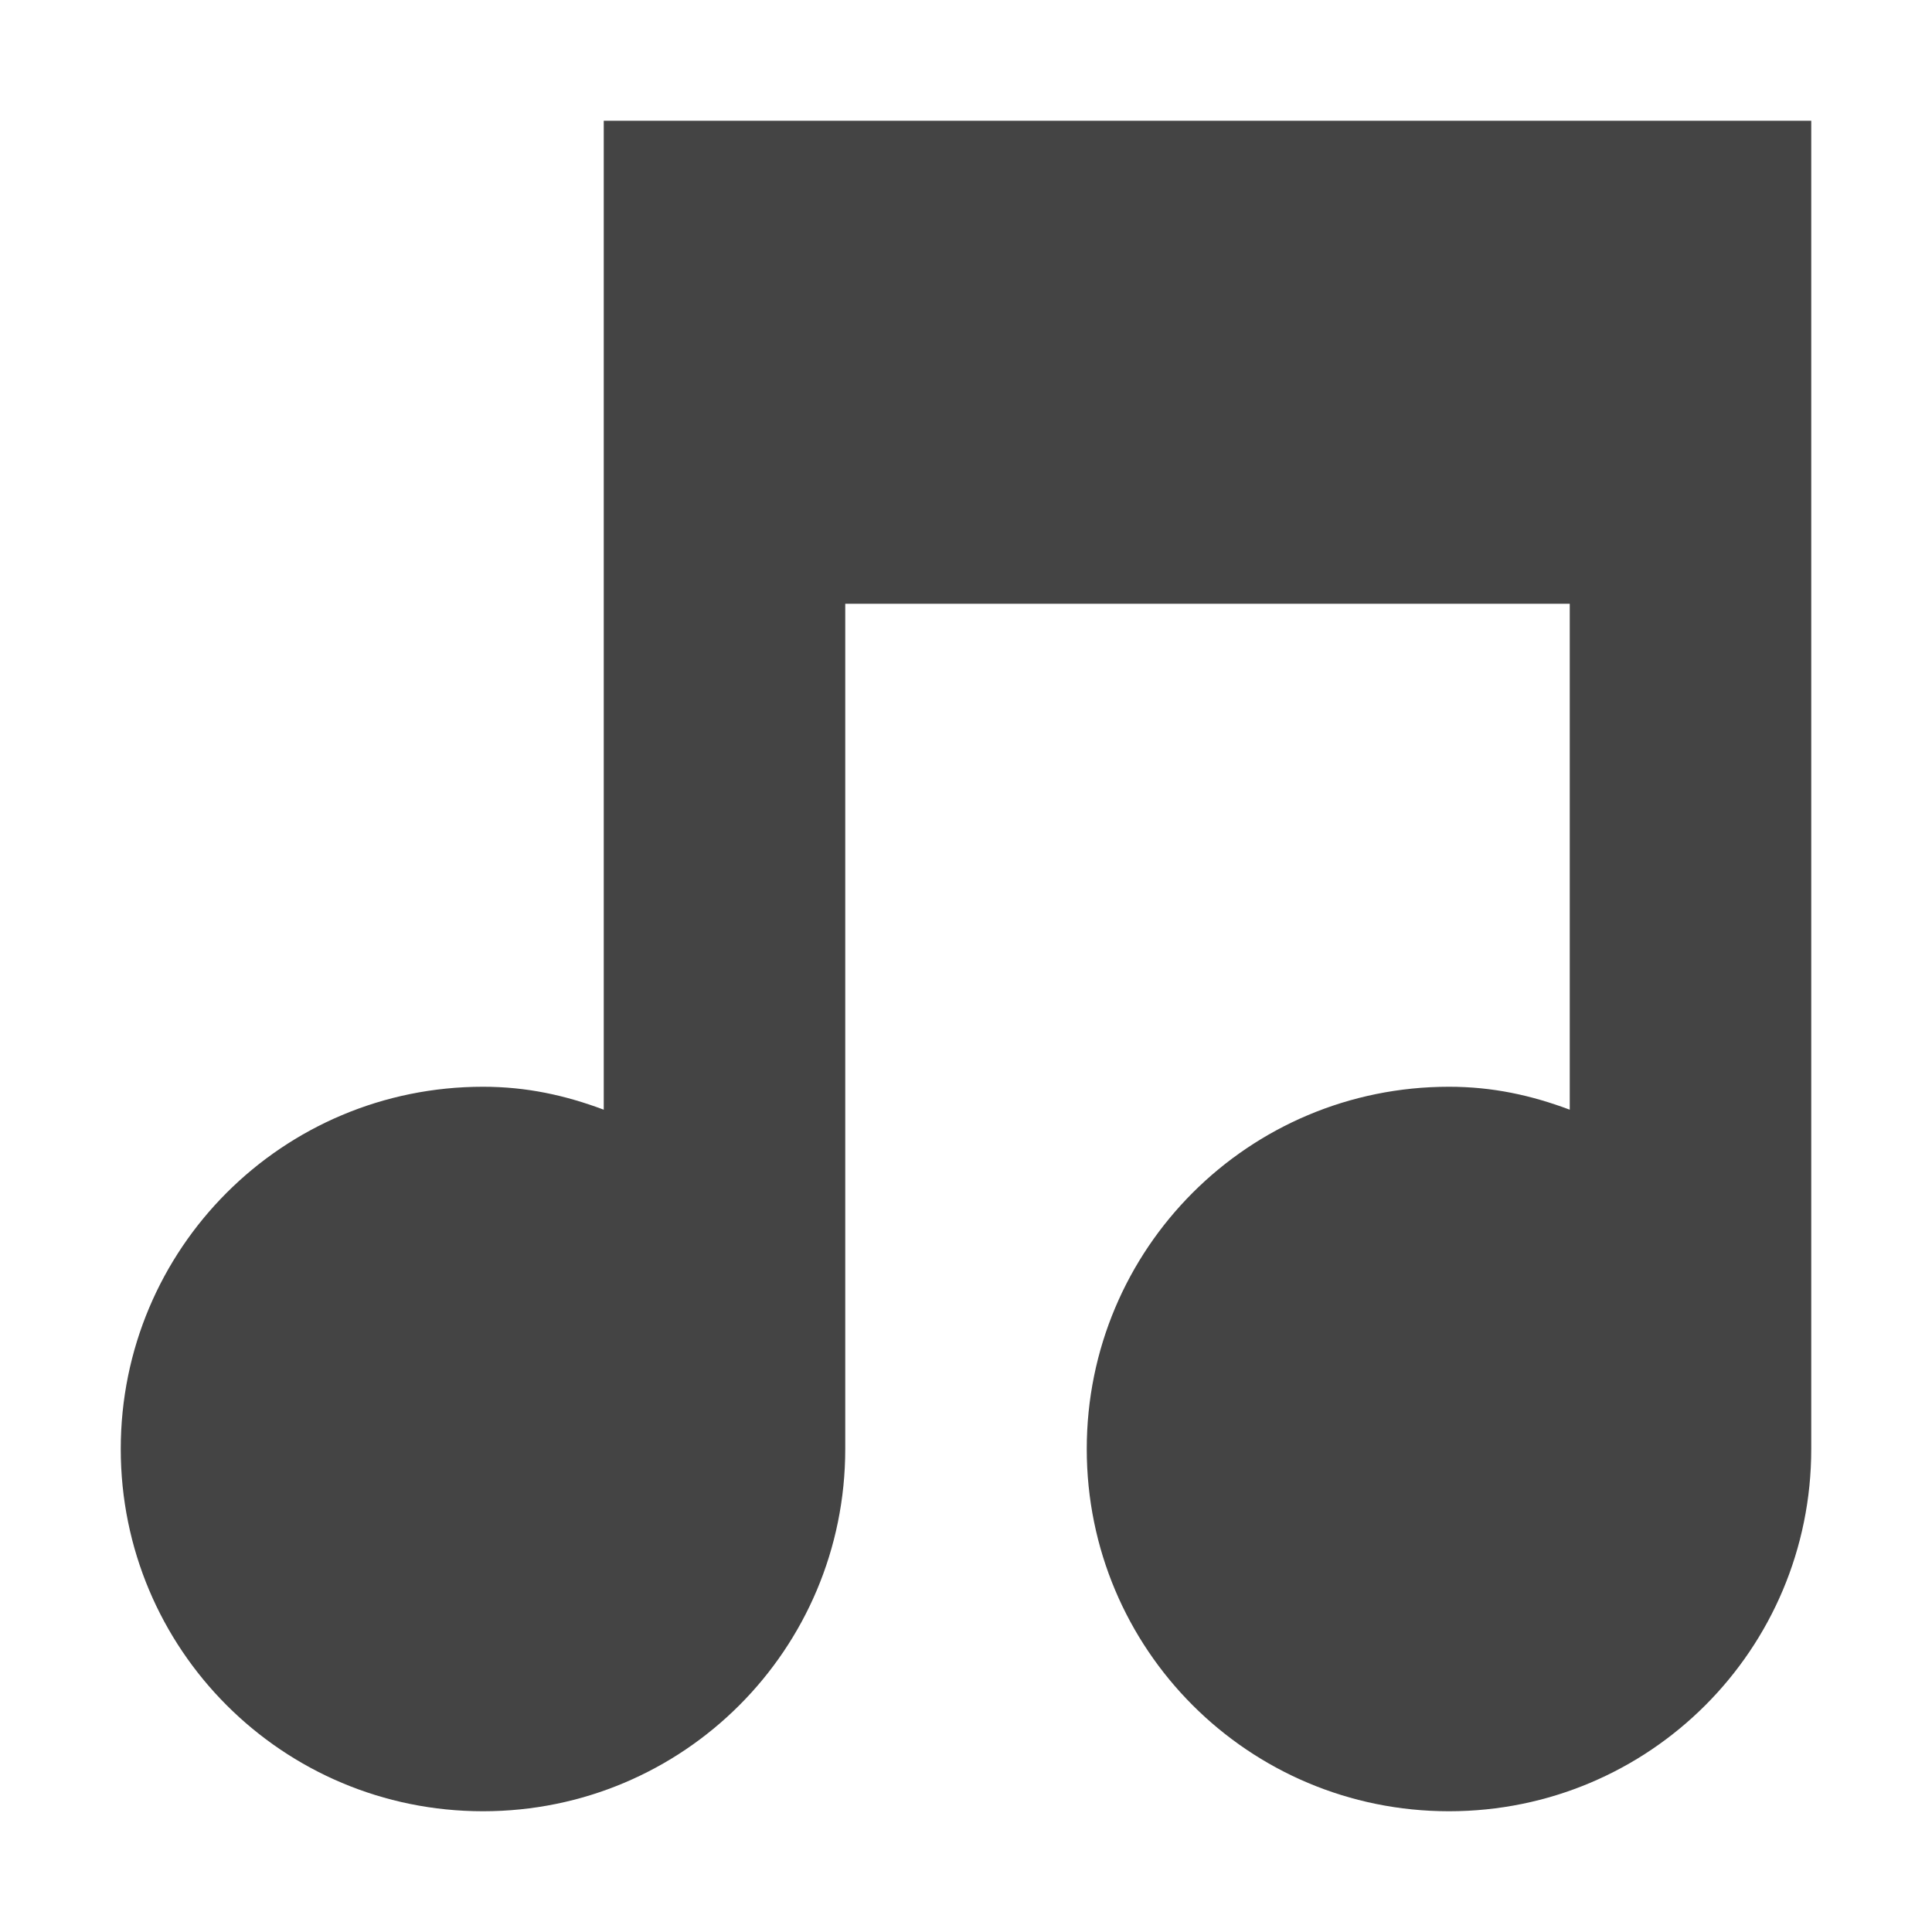
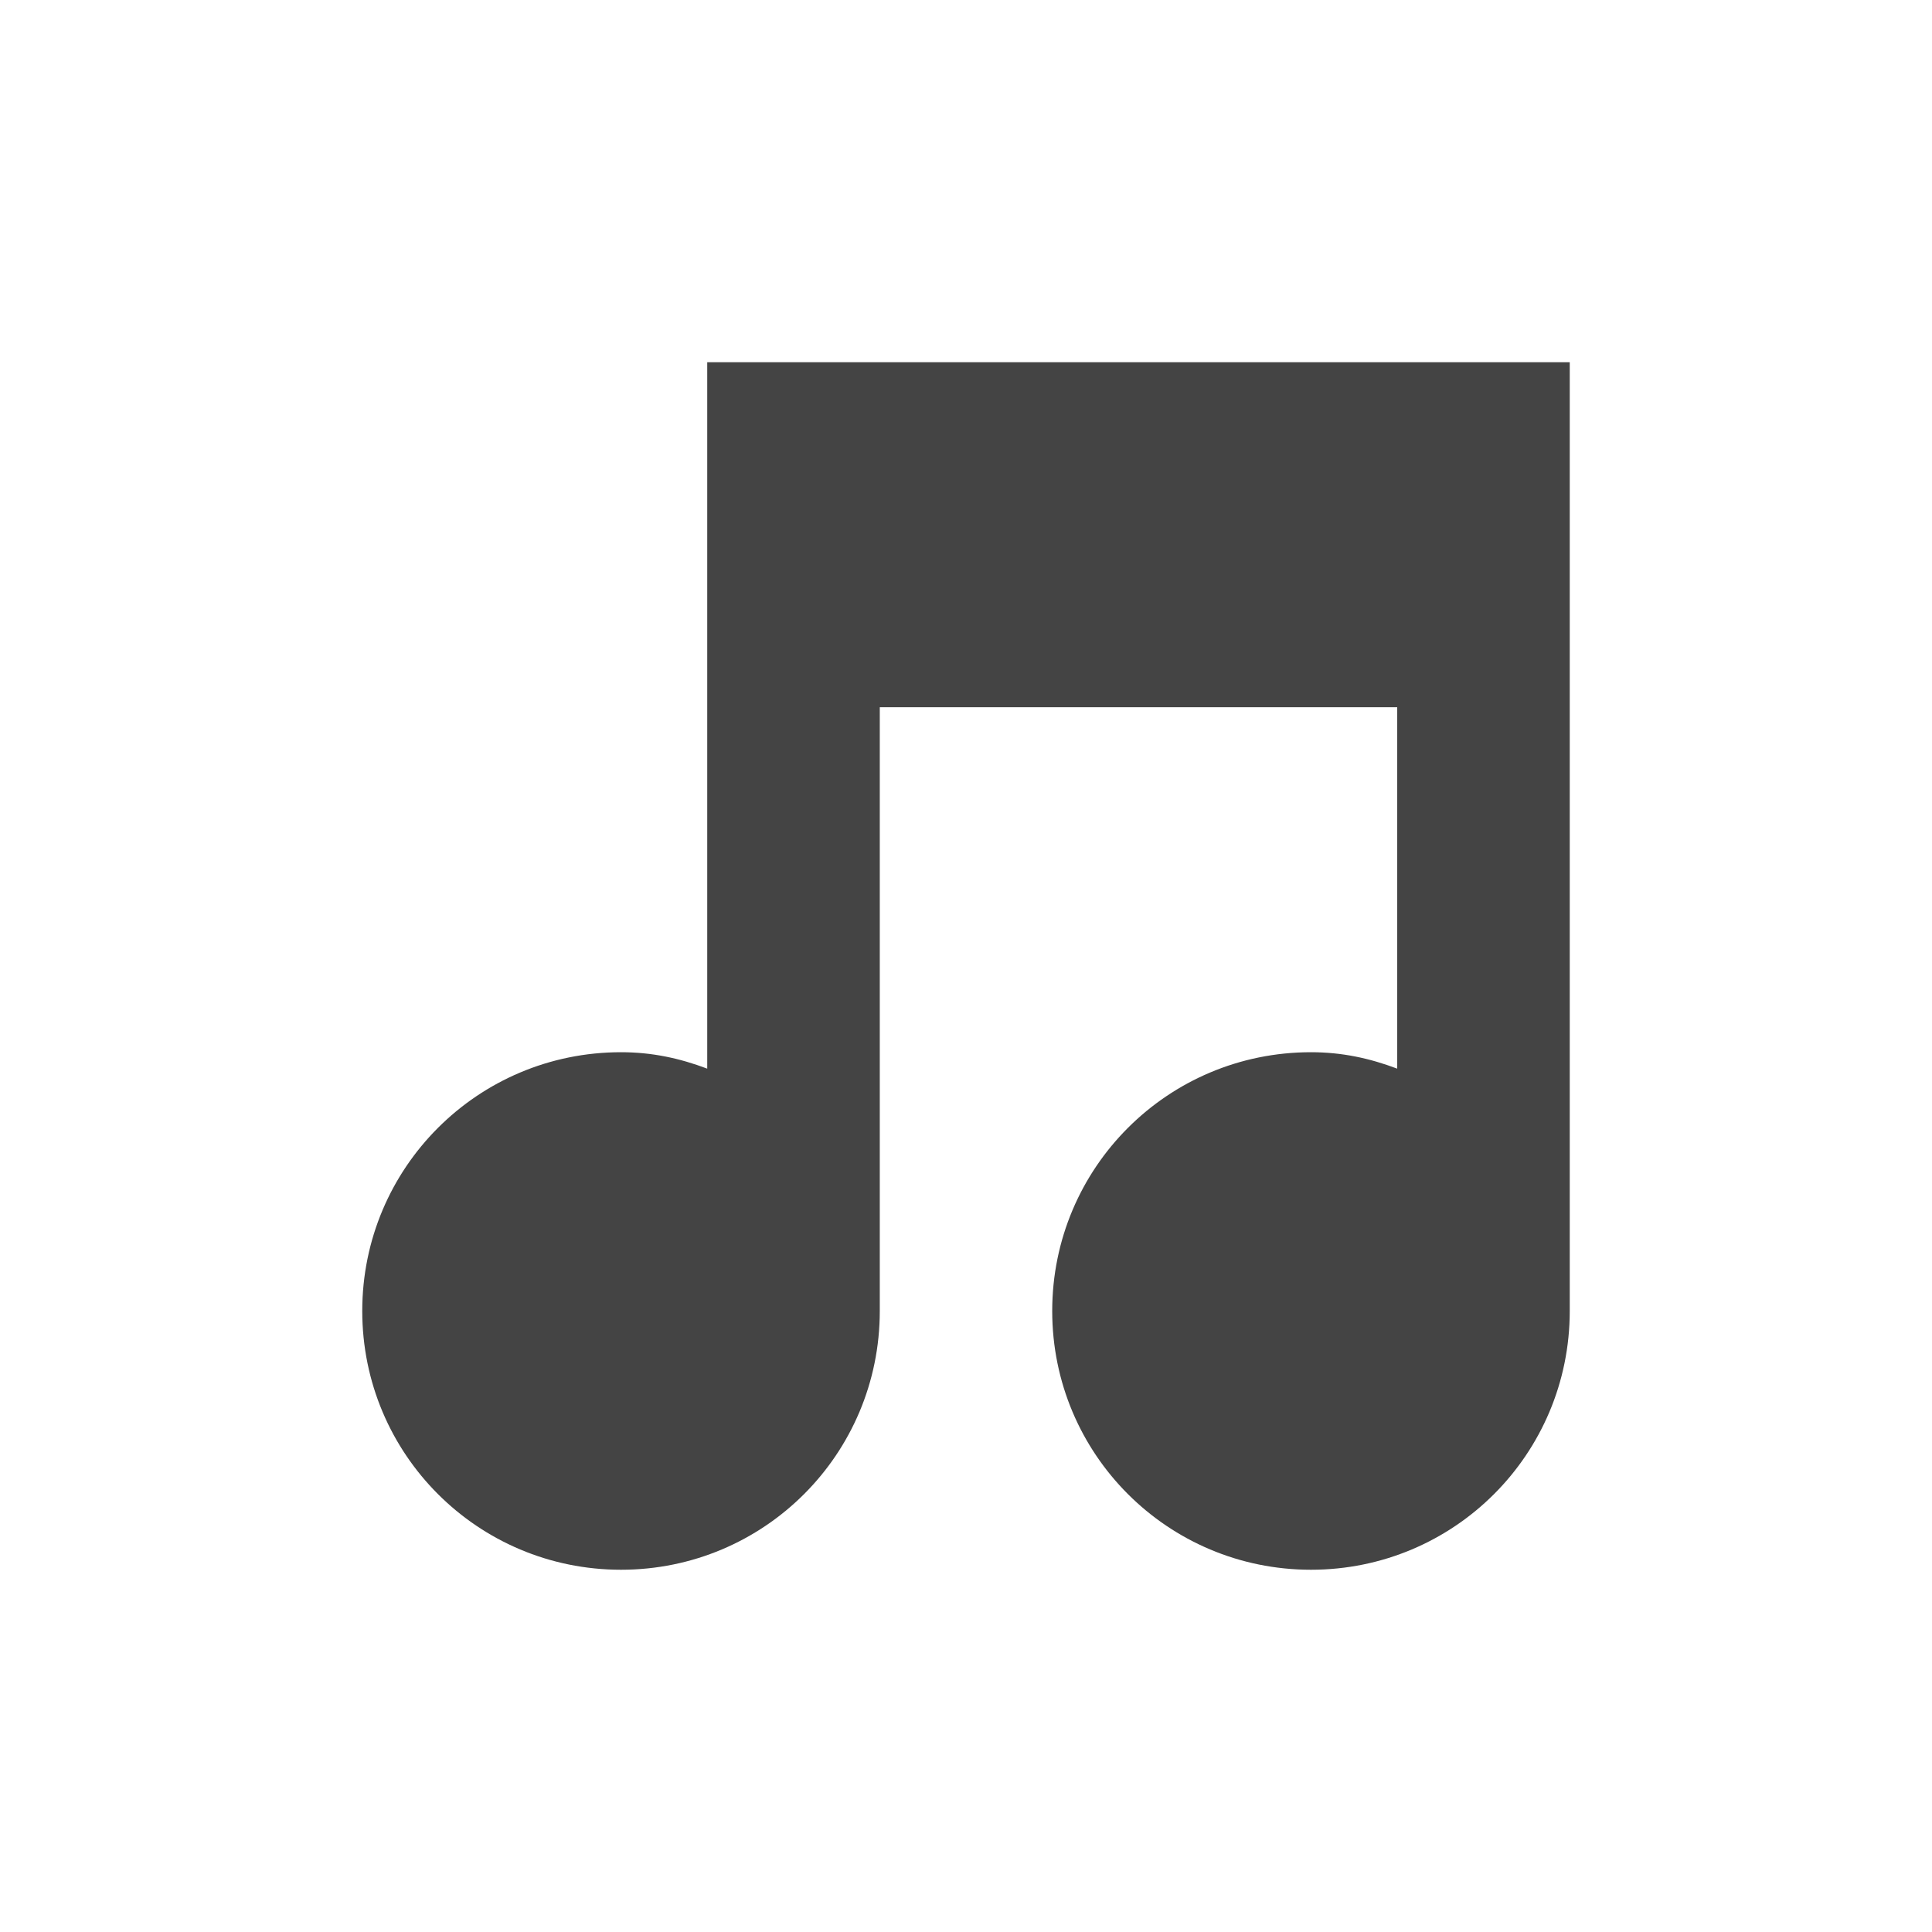
<svg xmlns="http://www.w3.org/2000/svg" width="16" height="16" version="1.1" id="svg190">
  <defs id="defs194" />
-   <path style="fill:#444444;fill-opacity:1" d="M 5,1 C 5,1 5,1 5,2 V 9.19 C 4.68,9.07 4.36,9 4,9 2.34,9 1,10.34 1,12 1,13.66 2.34,15 4,15 5.66,15 7,13.66 7,12 V 5 H 13 V 9.19 C 12.68,9.07 12.36,9 12,9 10.34,9 9,10.34 9,12 9,13.66 10.34,15 12,15 13.66,15 15,13.66 15,12 V 1 C 15,1 15,1 14,1 Z" id="path188" />
+   <path style="fill:#444444;fill-opacity:1;stroke-width:0.714" d="m 5.857,3 c 0,0 0,0 0,0.714 V 8.85 C 5.629,8.764 5.4,8.714 5.143,8.714 3.957,8.714 3,9.671 3,10.857 3,12.043 3.957,13 5.143,13 6.329,13 7.286,12.043 7.286,10.857 V 5.857 H 11.571 V 8.85 C 11.343,8.764 11.114,8.714 10.857,8.714 c -1.186,0 -2.143,0.957 -2.143,2.143 C 8.714,12.043 9.671,13 10.857,13 12.043,13 13,12.043 13,10.857 V 3 c 0,0 0,0 -0.714,0 z" id="path188" />
</svg>
